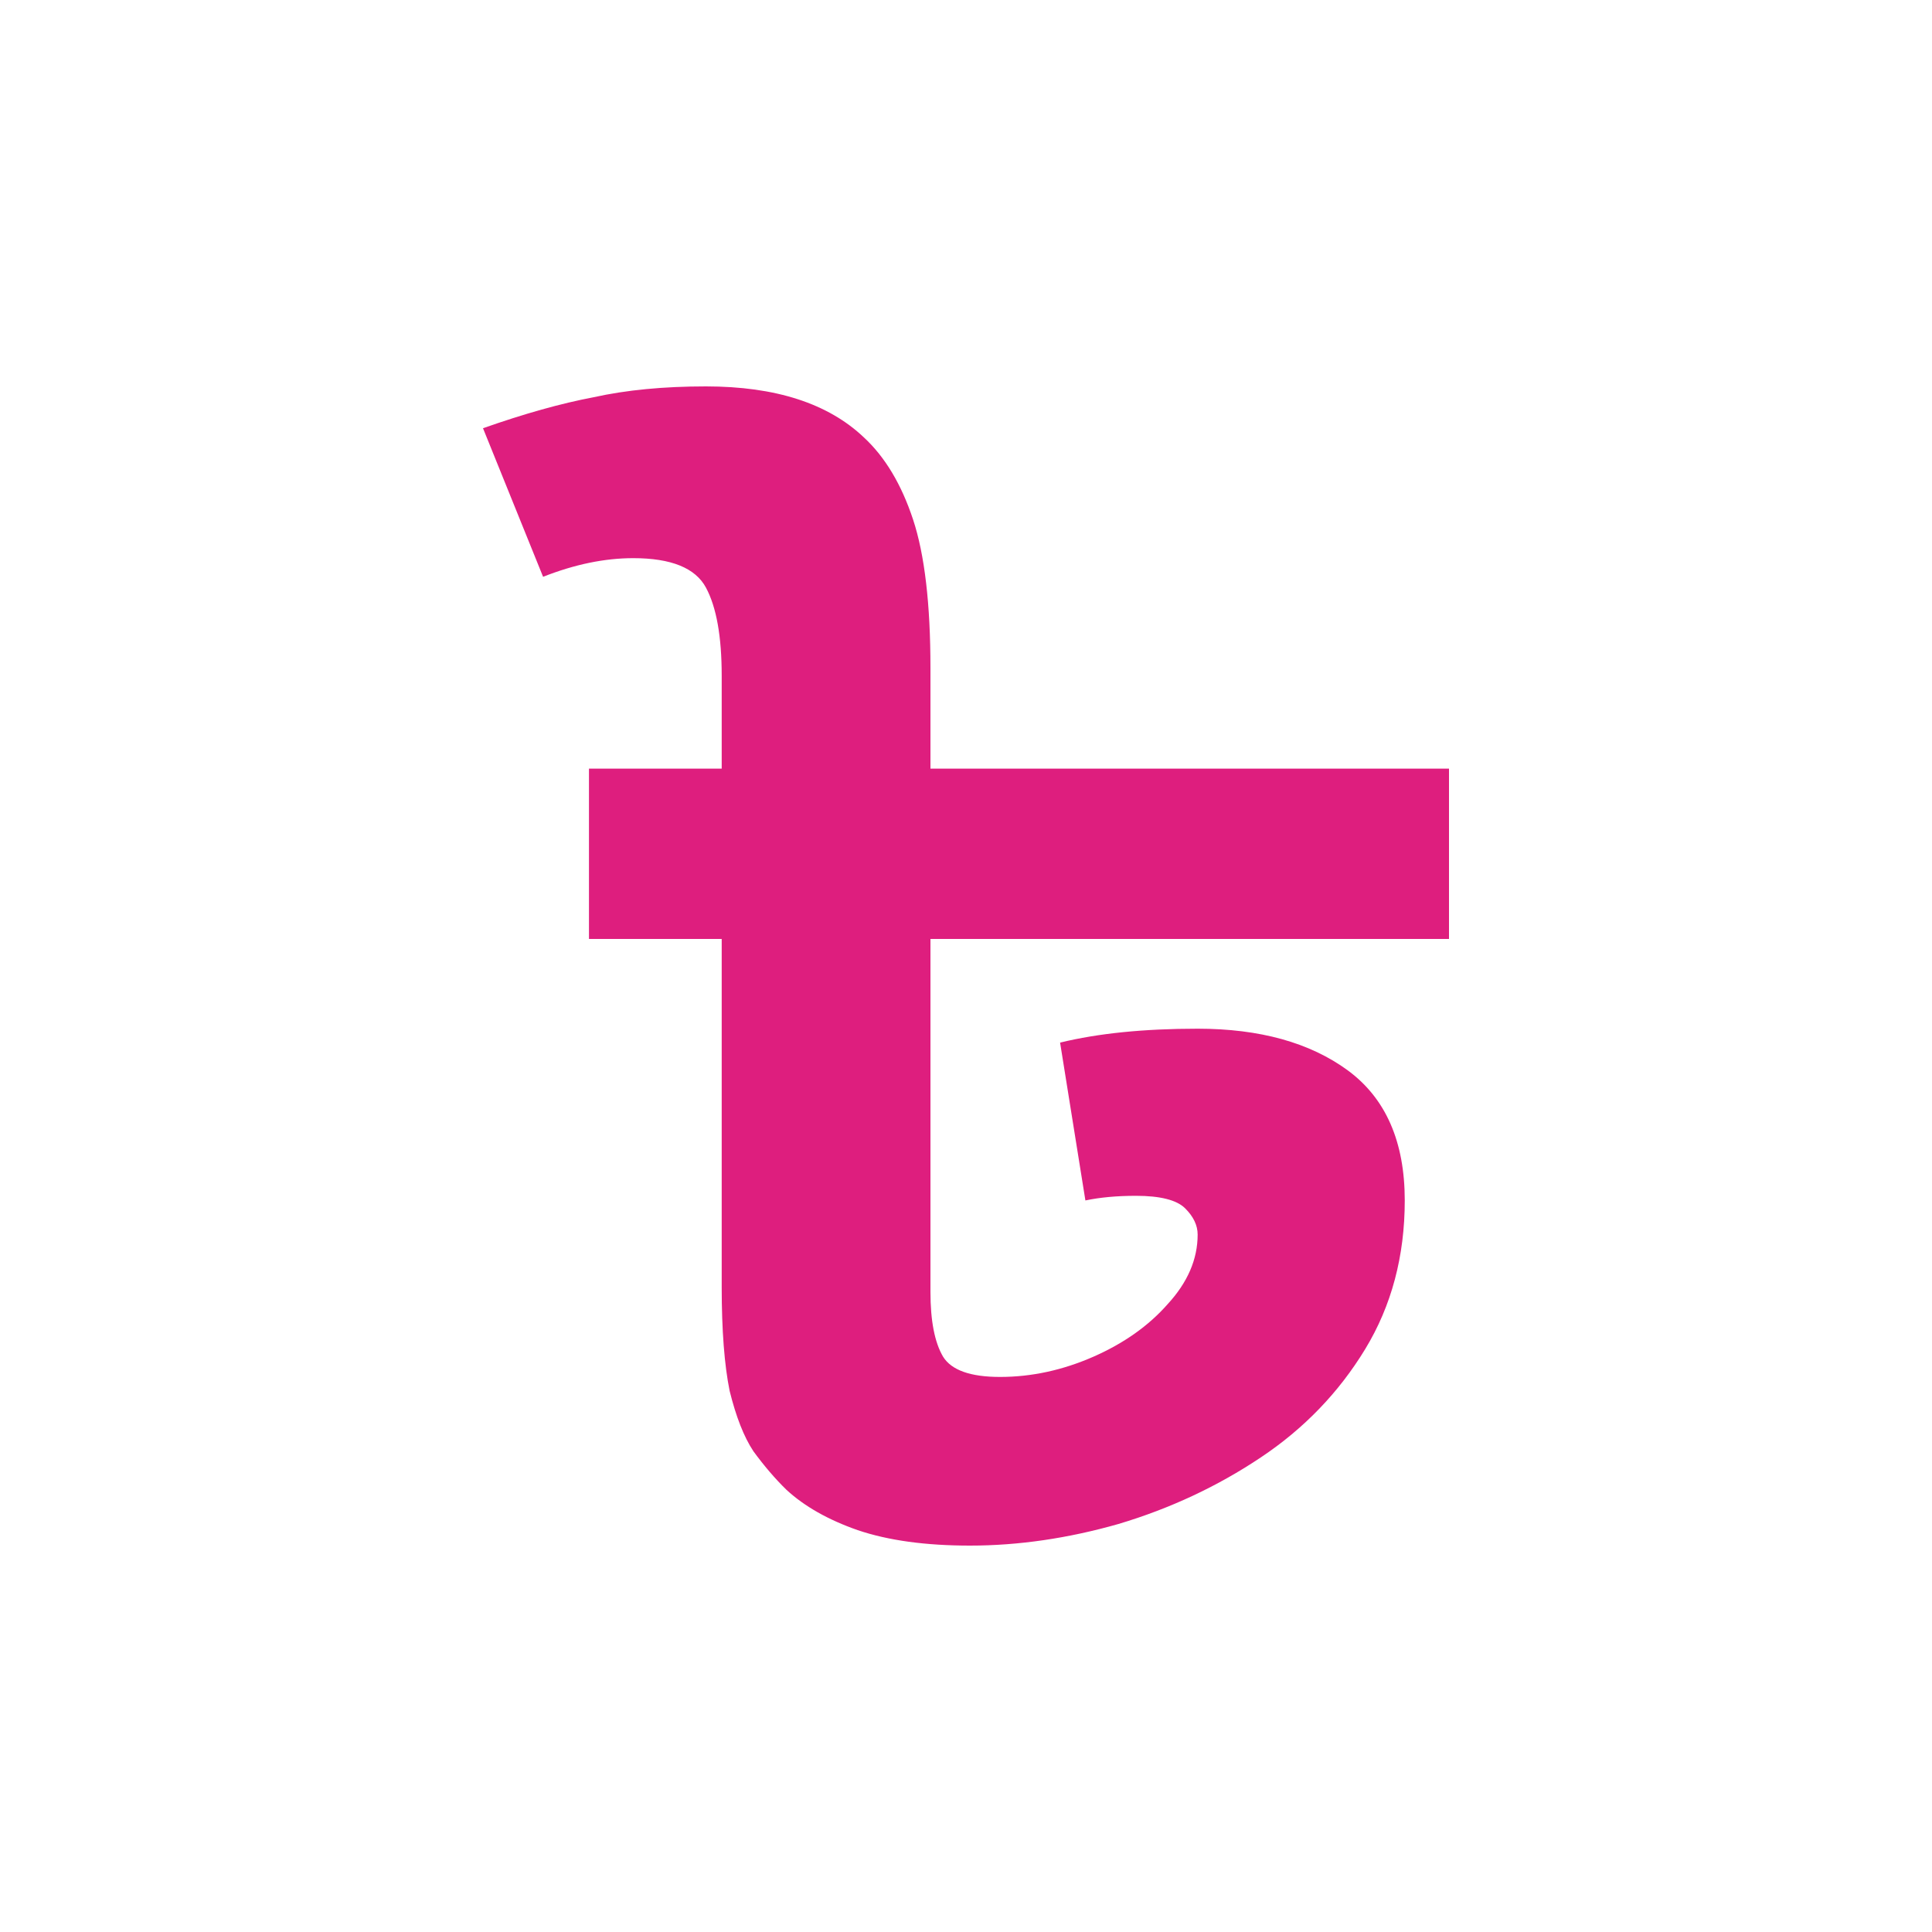
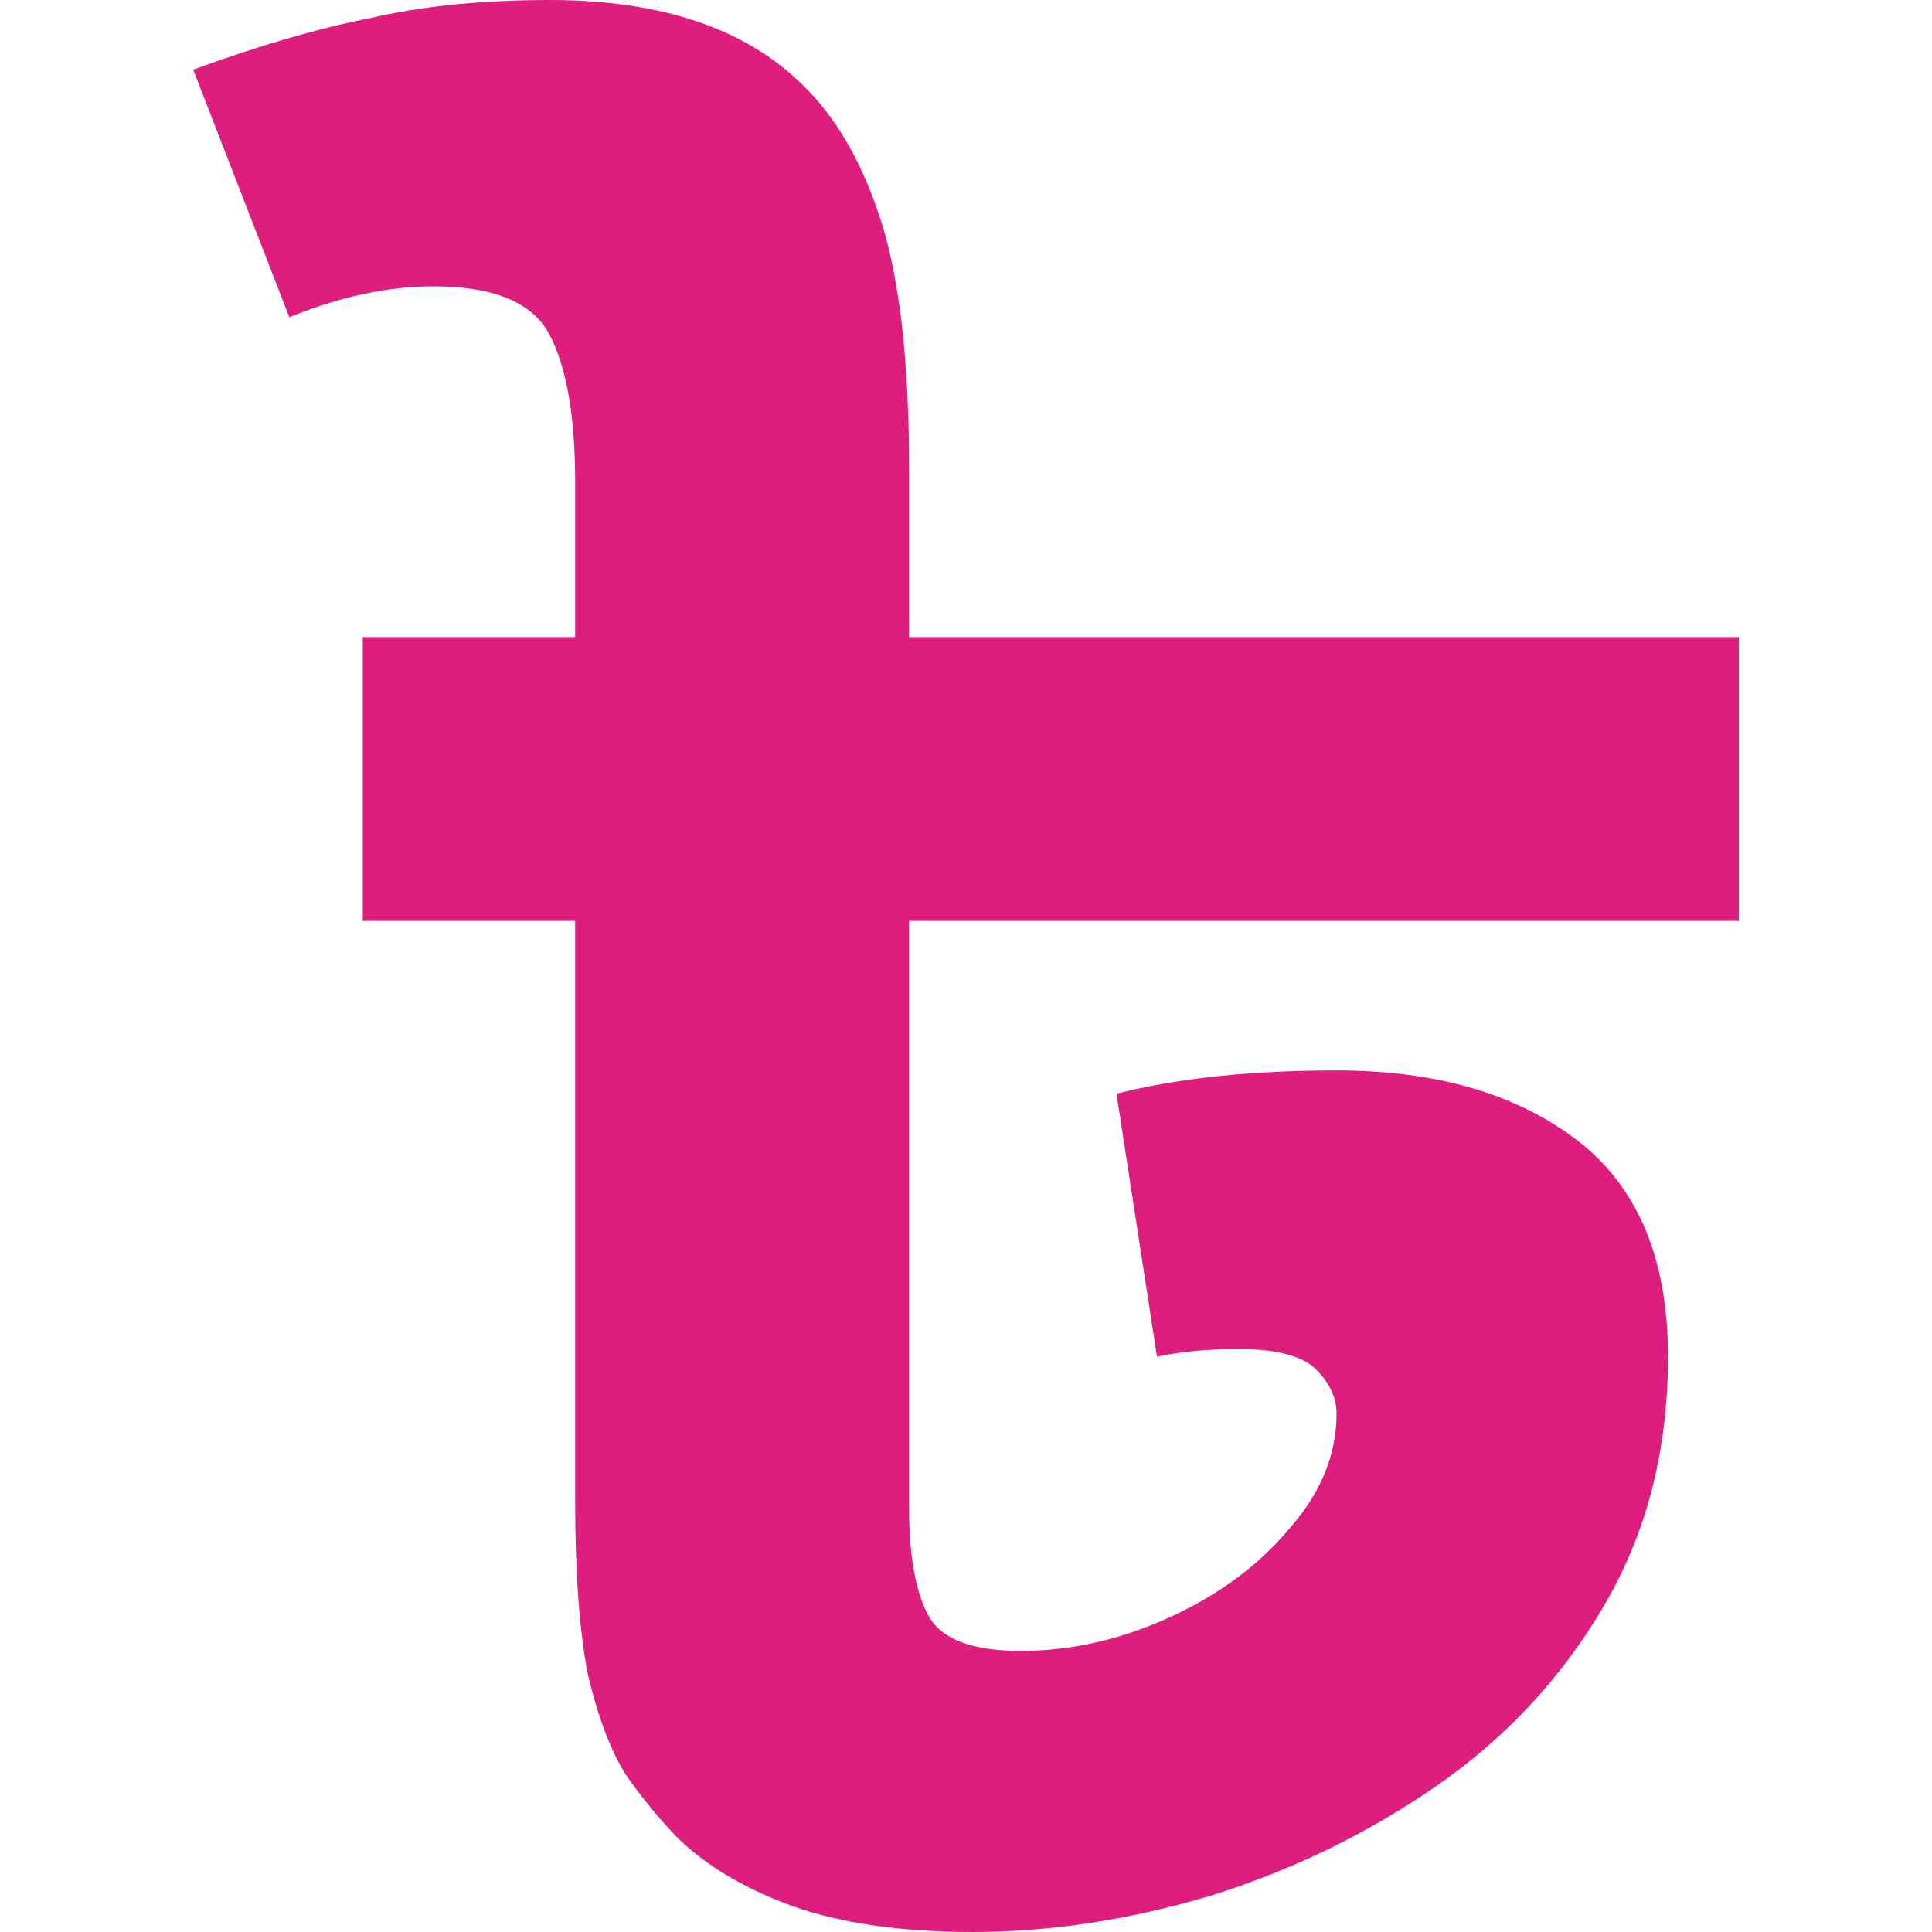
<svg xmlns="http://www.w3.org/2000/svg" width="20" height="20" viewBox="0 0 20 20" fill="none">
-   <path d="M7.308 4C8.028 4 8.573 4.176 8.944 4.529C9.163 4.732 9.332 5.015 9.452 5.378C9.572 5.741 9.632 6.254 9.632 6.916V7.957H15V9.72H9.632V13.373C9.632 13.672 9.675 13.896 9.763 14.045C9.85 14.184 10.046 14.254 10.352 14.254C10.679 14.254 11.001 14.184 11.318 14.045C11.634 13.906 11.89 13.725 12.087 13.501C12.294 13.276 12.398 13.036 12.398 12.78C12.398 12.684 12.354 12.593 12.267 12.507C12.18 12.422 12.01 12.379 11.759 12.379C11.563 12.379 11.388 12.395 11.236 12.427L10.974 10.793C11.367 10.697 11.841 10.649 12.398 10.649C13.041 10.649 13.56 10.793 13.953 11.081C14.345 11.37 14.542 11.818 14.542 12.427C14.542 13.004 14.405 13.517 14.133 13.965C13.86 14.414 13.5 14.788 13.052 15.087C12.605 15.386 12.114 15.616 11.579 15.776C11.056 15.925 10.543 16 10.041 16C9.583 16 9.195 15.947 8.879 15.84C8.573 15.733 8.328 15.594 8.142 15.423C8.022 15.306 7.908 15.172 7.799 15.023C7.7 14.873 7.619 14.665 7.553 14.398C7.499 14.131 7.471 13.773 7.471 13.324V9.72H6.097V7.957H7.471V6.996C7.471 6.59 7.417 6.286 7.308 6.083C7.199 5.88 6.948 5.778 6.555 5.778C6.26 5.778 5.949 5.842 5.622 5.971L5 4.433C5.426 4.283 5.807 4.176 6.146 4.112C6.484 4.037 6.871 4 7.308 4Z" fill="#DE1E7E" />
+   <path d="M5.692 0C6.845 0 7.717 0.294 8.311 0.881C8.66 1.219 8.931 1.691 9.123 2.296C9.315 2.902 9.411 3.756 9.411 4.86V6.595H18V9.533H9.411V15.621C9.411 16.119 9.481 16.493 9.62 16.742C9.76 16.974 10.074 17.09 10.563 17.09C11.087 17.09 11.602 16.974 12.108 16.742C12.614 16.511 13.024 16.208 13.339 15.834C13.671 15.461 13.836 15.06 13.836 14.633C13.836 14.473 13.767 14.321 13.627 14.179C13.487 14.037 13.217 13.965 12.815 13.965C12.501 13.965 12.222 13.992 11.977 14.045L11.558 11.322C12.187 11.162 12.946 11.081 13.836 11.081C14.866 11.081 15.696 11.322 16.324 11.802C16.953 12.283 17.267 13.031 17.267 14.045C17.267 15.007 17.049 15.861 16.612 16.609C16.176 17.357 15.6 17.98 14.884 18.478C14.168 18.976 13.382 19.359 12.527 19.626C11.689 19.875 10.868 20 10.066 20C9.332 20 8.712 19.911 8.206 19.733C7.717 19.555 7.325 19.323 7.028 19.039C6.836 18.843 6.652 18.62 6.478 18.371C6.321 18.122 6.19 17.775 6.085 17.33C5.998 16.885 5.954 16.288 5.954 15.541V9.533H3.755V6.595H5.954V4.993C5.954 4.317 5.867 3.81 5.692 3.471C5.518 3.133 5.116 2.964 4.488 2.964C4.016 2.964 3.519 3.071 2.995 3.284L2 0.721C2.681 0.472 3.292 0.294 3.833 0.187C4.374 0.062 4.994 0 5.692 0Z" fill="#DE1E7E" />
</svg>
